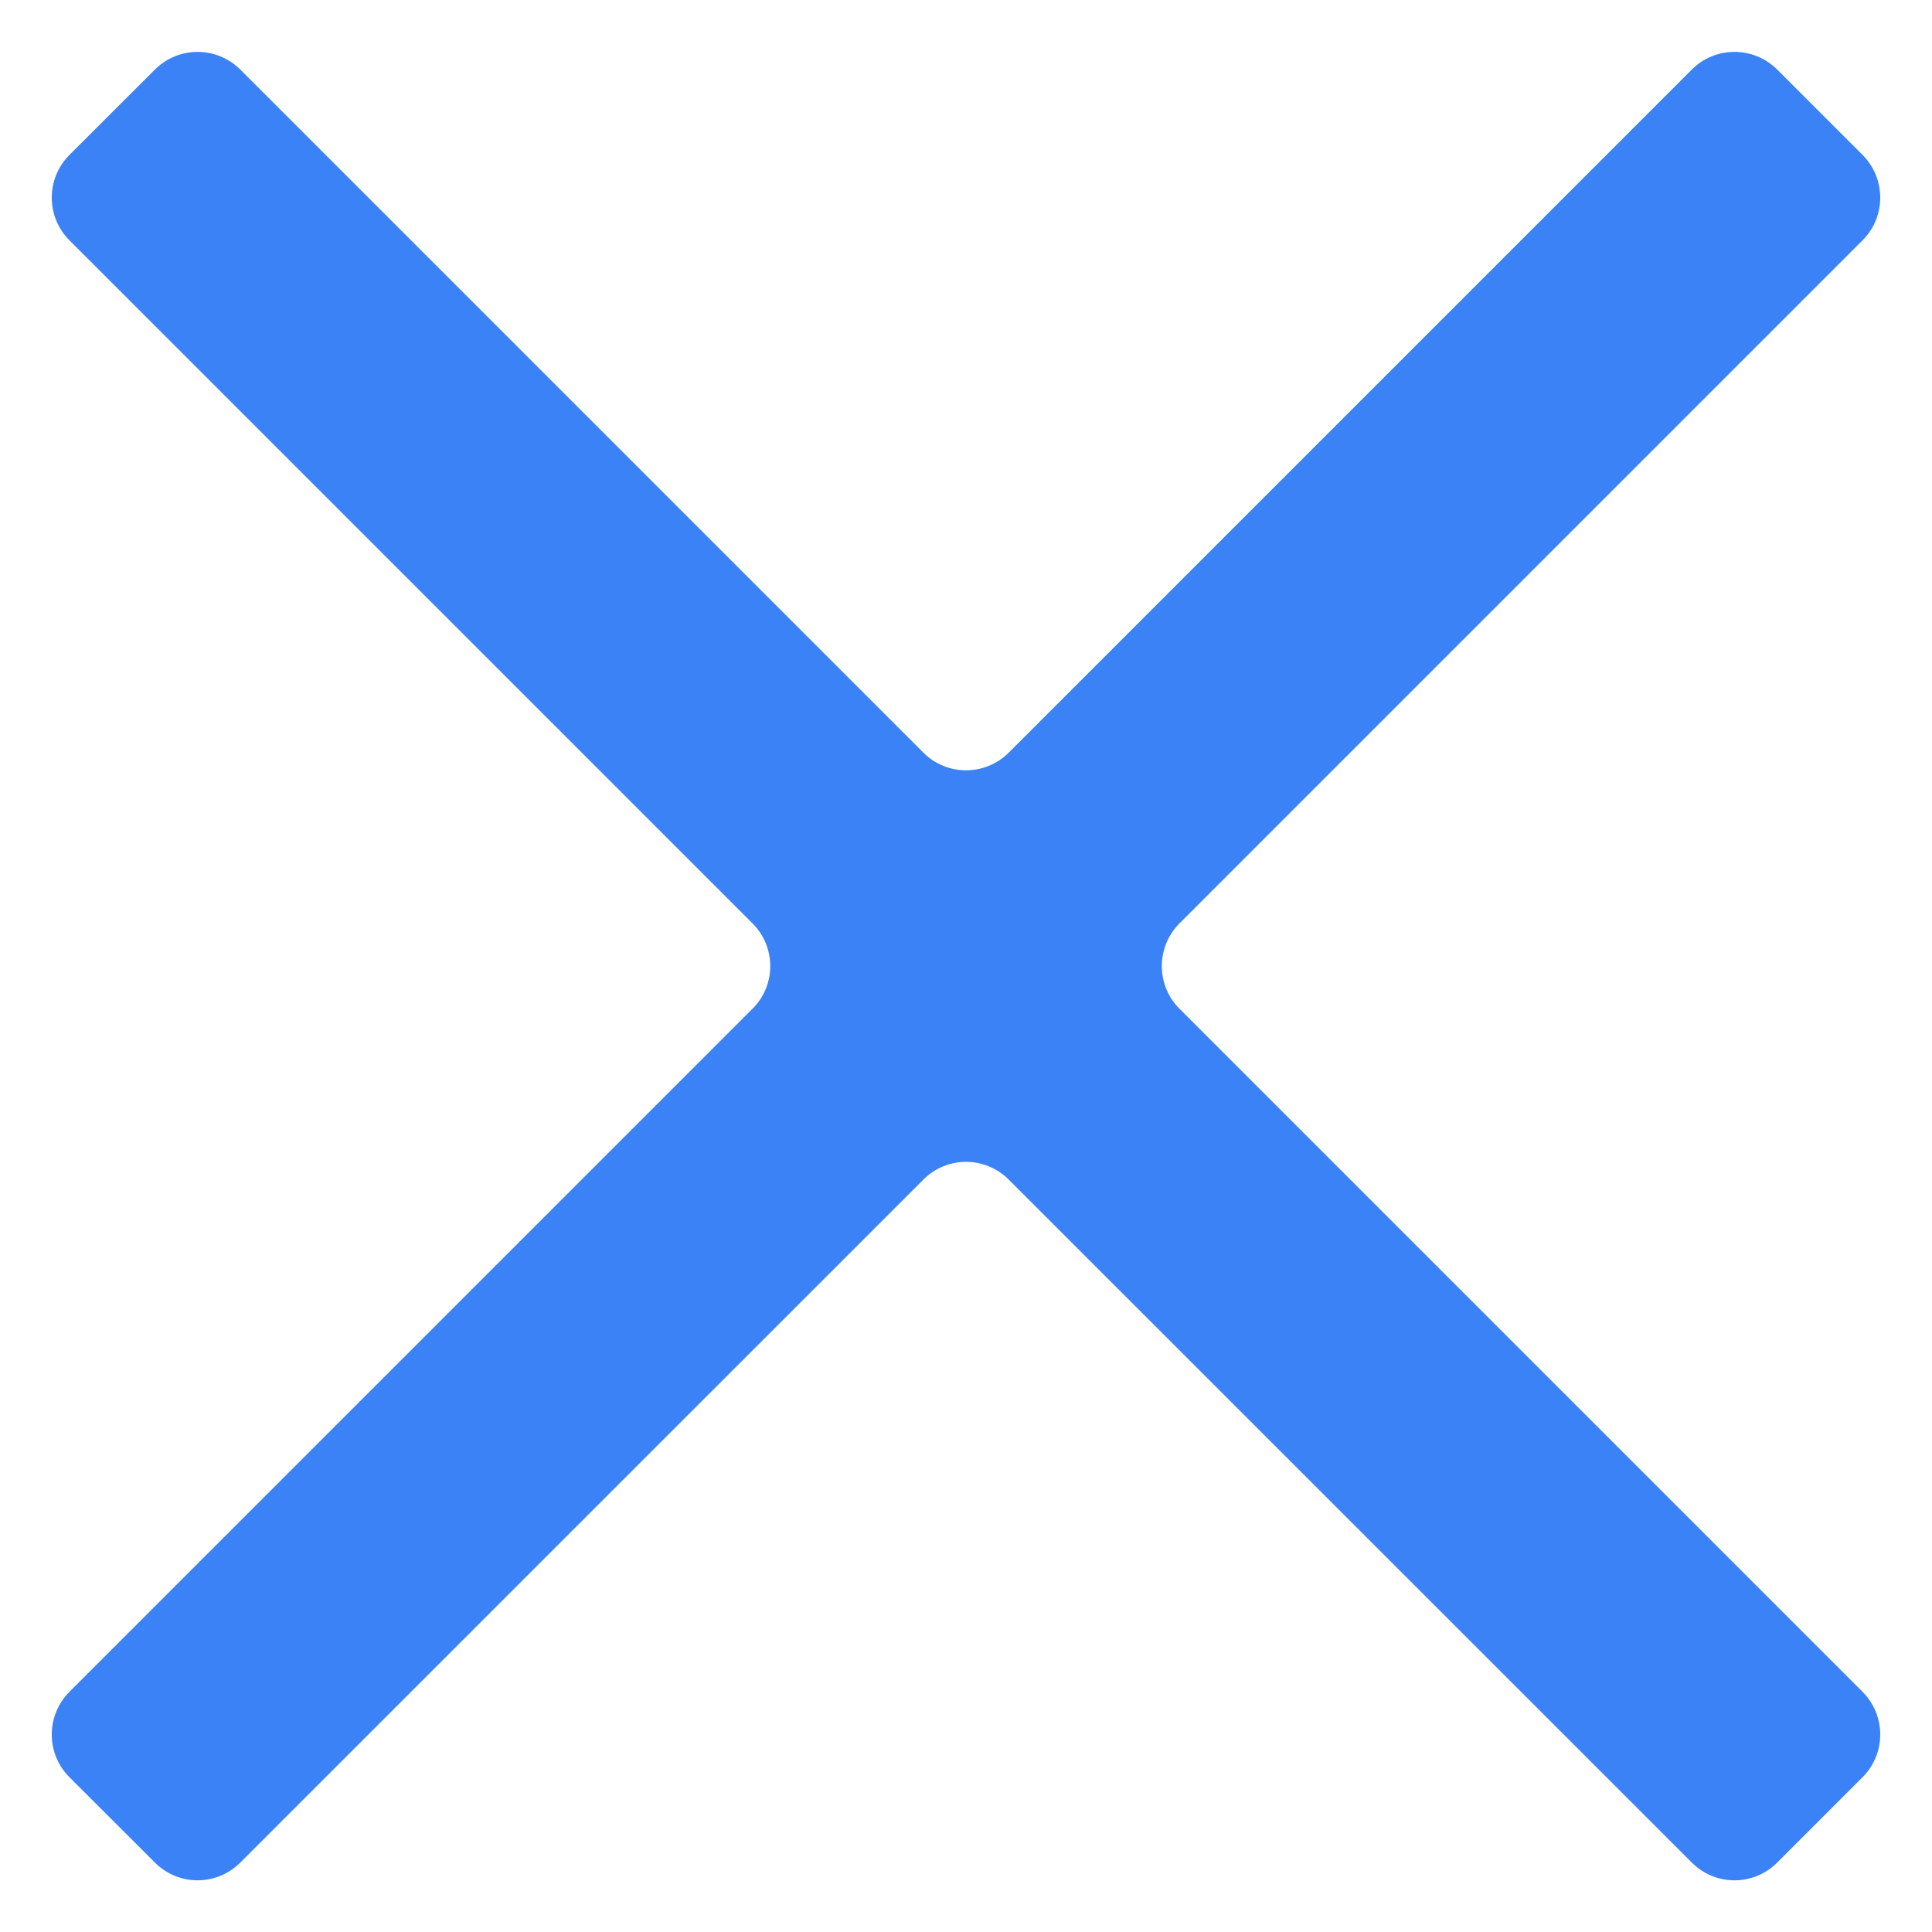
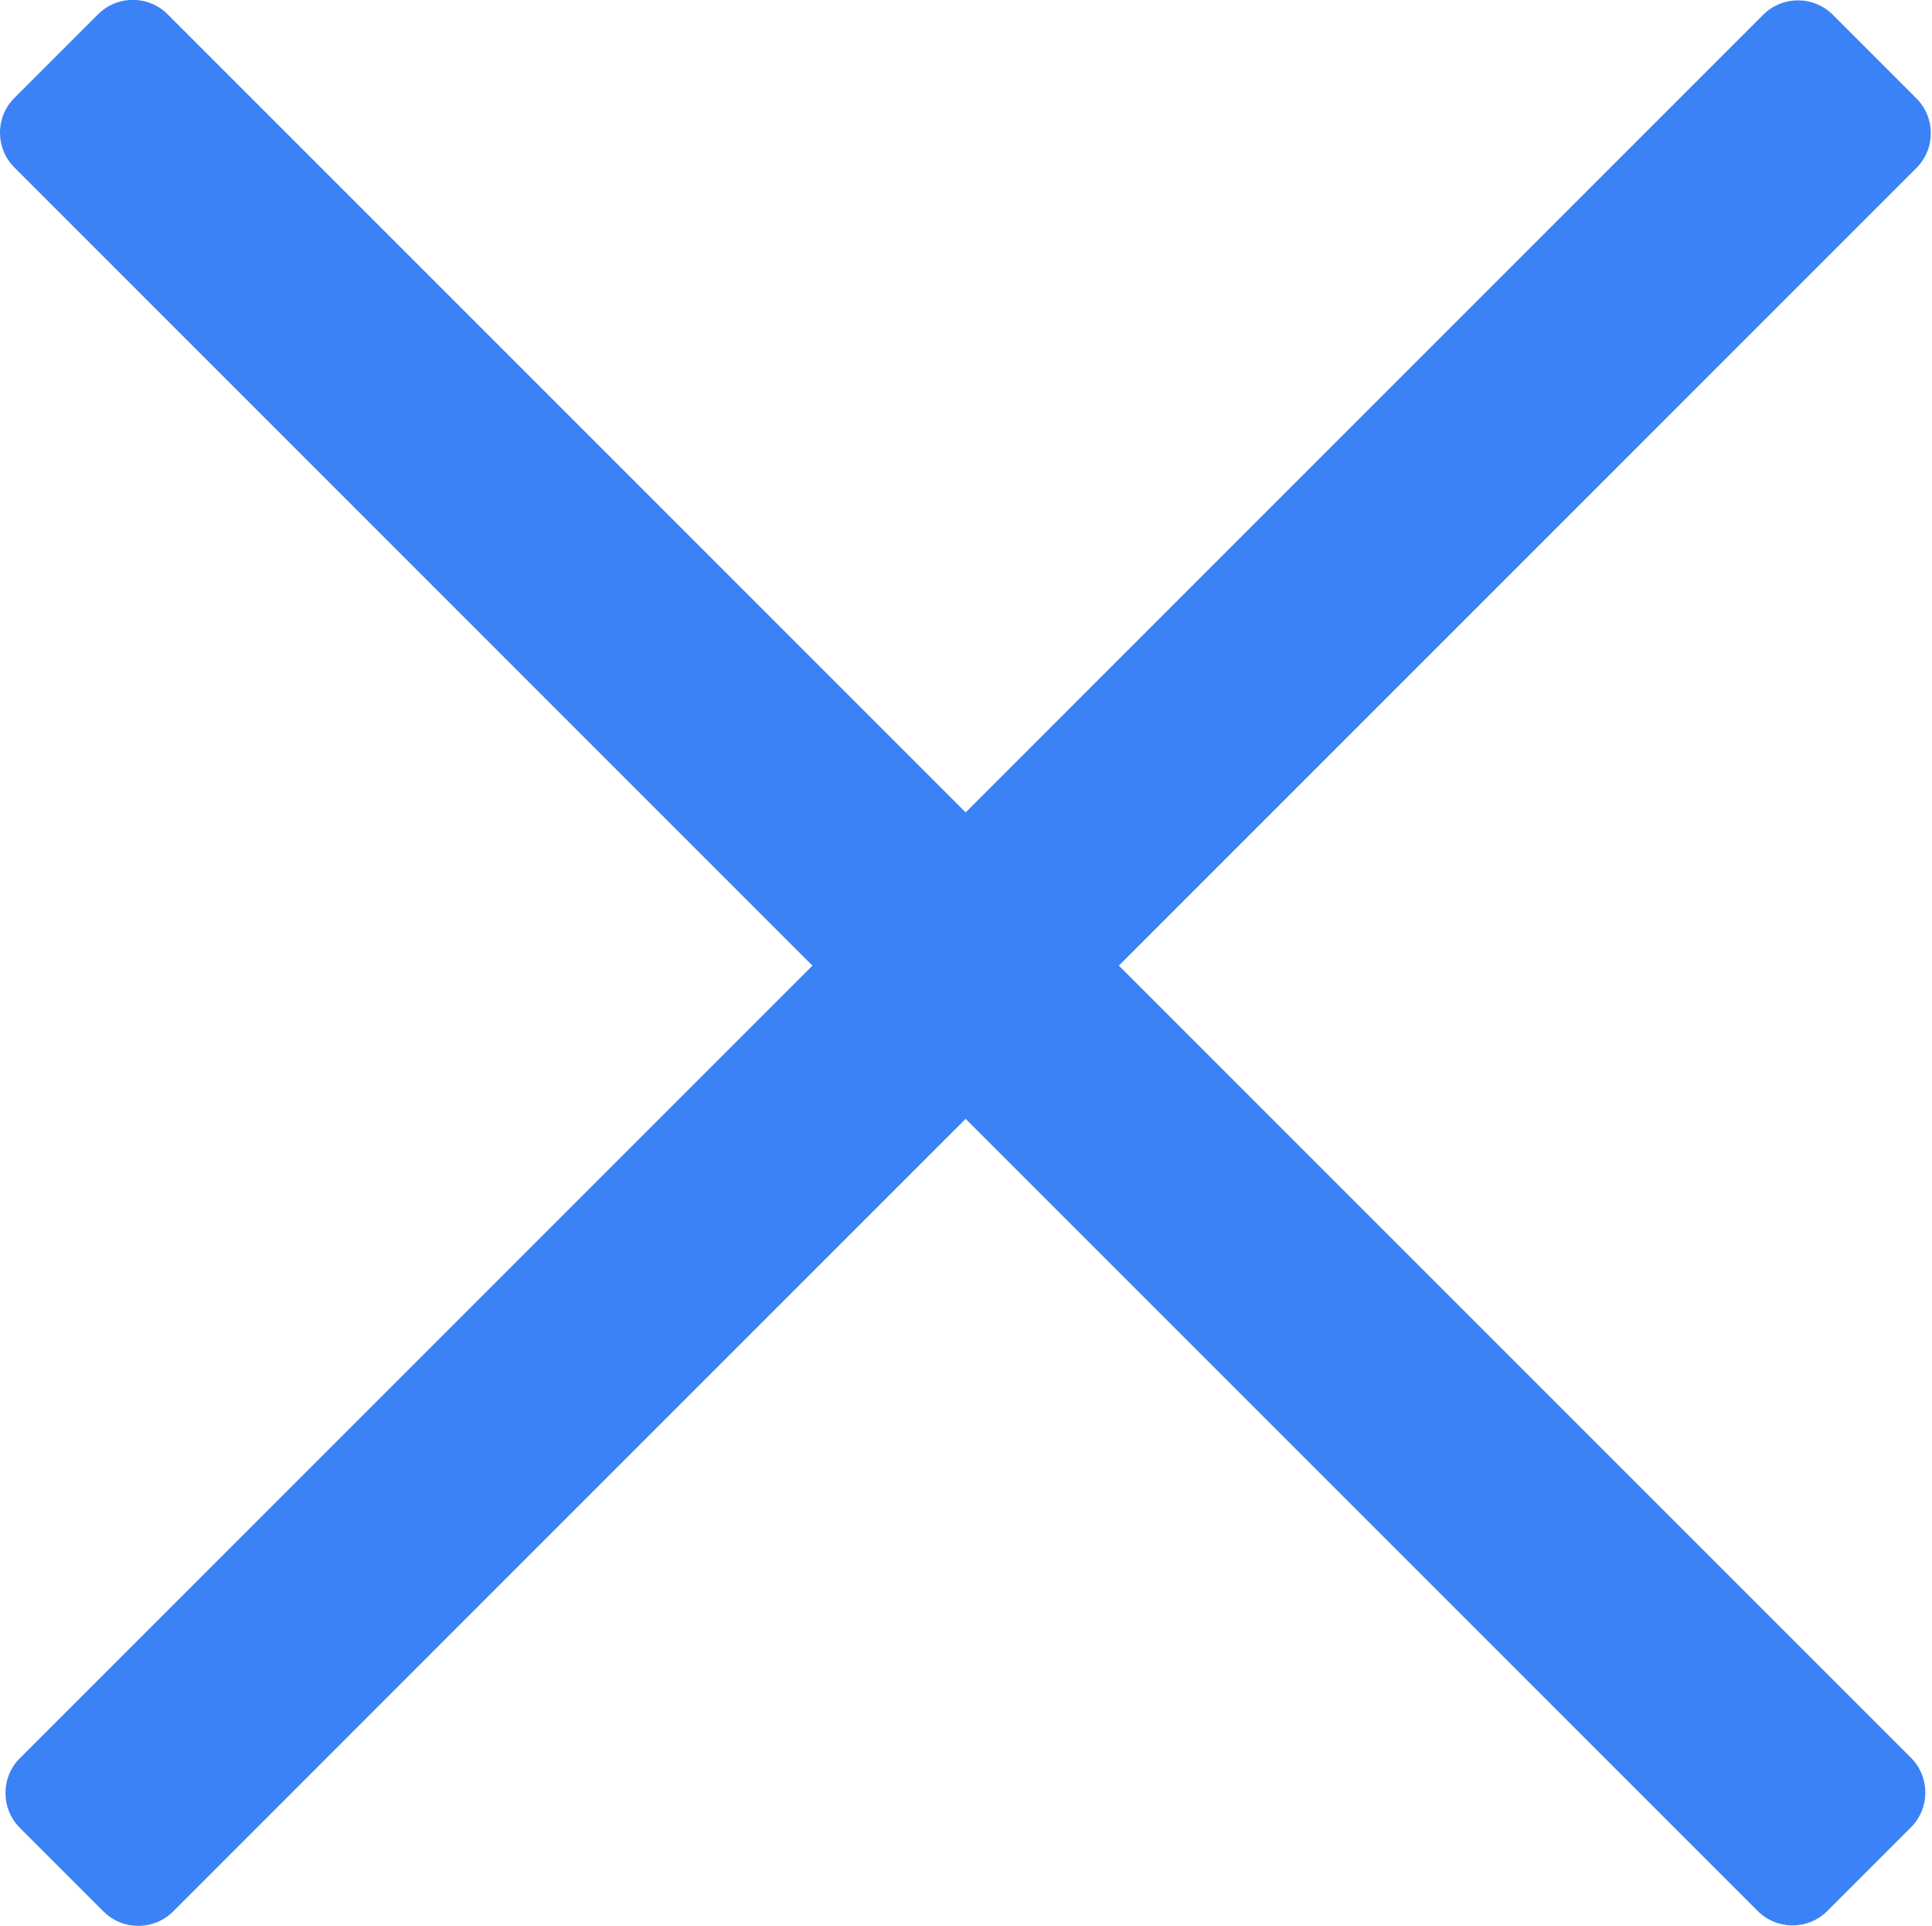
- <svg xmlns="http://www.w3.org/2000/svg" width="16" height="16" viewBox="0 0 16 16" fill="none">
-   <path d="M9.768 8.354C9.573 8.159 9.573 7.843 9.768 7.647L15.425 1.99C15.62 1.795 15.62 1.479 15.425 1.283L14.718 0.576C14.522 0.381 14.206 0.381 14.011 0.576L8.354 6.233C8.158 6.428 7.842 6.428 7.647 6.233L1.99 0.576C1.794 0.381 1.478 0.381 1.283 0.576L0.575 1.283C0.38 1.479 0.38 1.795 0.575 1.99L6.232 7.647C6.428 7.843 6.428 8.159 6.232 8.354L0.575 14.011C0.38 14.207 0.38 14.523 0.575 14.718L1.283 15.425C1.478 15.621 1.794 15.621 1.99 15.425L7.647 9.769C7.842 9.573 8.158 9.573 8.354 9.769L14.011 15.425C14.206 15.621 14.522 15.621 14.718 15.425L15.425 14.718C15.62 14.523 15.62 14.207 15.425 14.011L9.768 8.354Z" fill="#3B82F6" />
+ <svg xmlns="http://www.w3.org/2000/svg" id="Layer_2" data-name="Layer 2" viewBox="0 0 24.34 24.26">
+   <g id="Layer_1-2" data-name="Layer 1" fill="#3B82F6">
+     <rect x="10.77" y="-4.02" width="2.73" height="32.3" rx=".62" ry=".62" transform="translate(-5.03 12.13) rotate(-45)" />
+     <rect x="10.84" y="-4.02" width="2.73" height="32.3" rx=".62" ry=".62" transform="translate(12.25 29.34) rotate(-135)" />
+   </g>
</svg>
